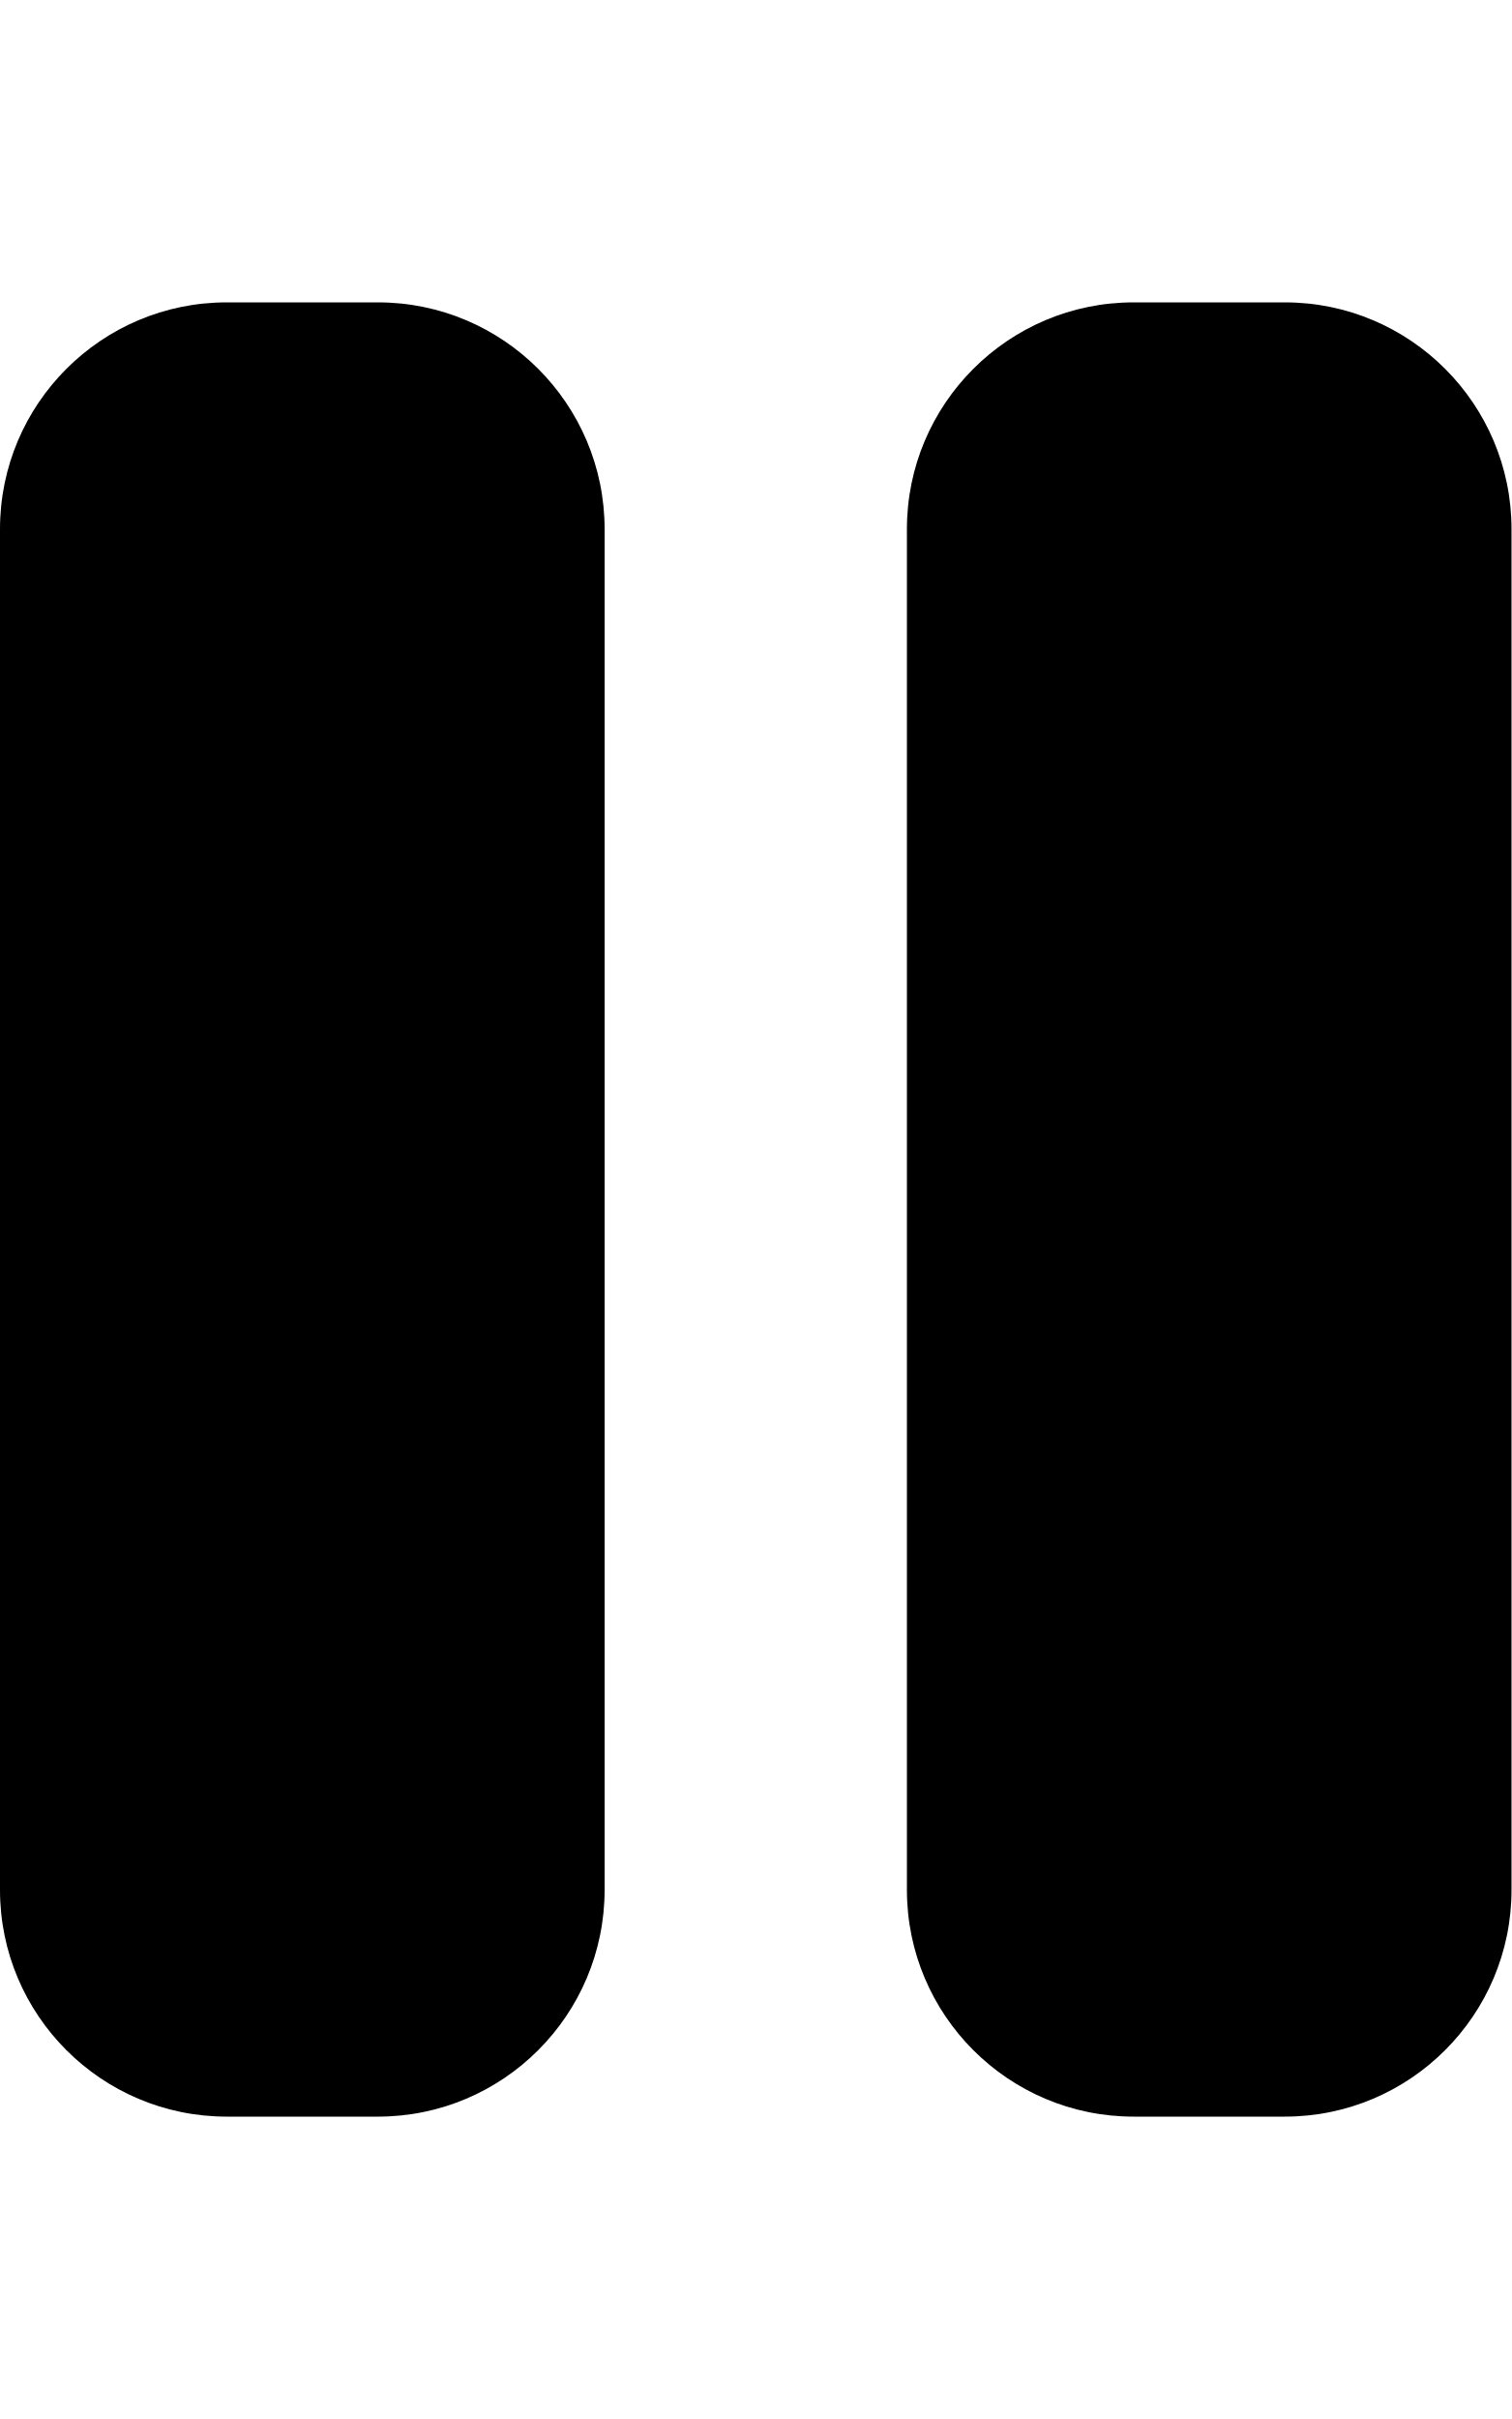
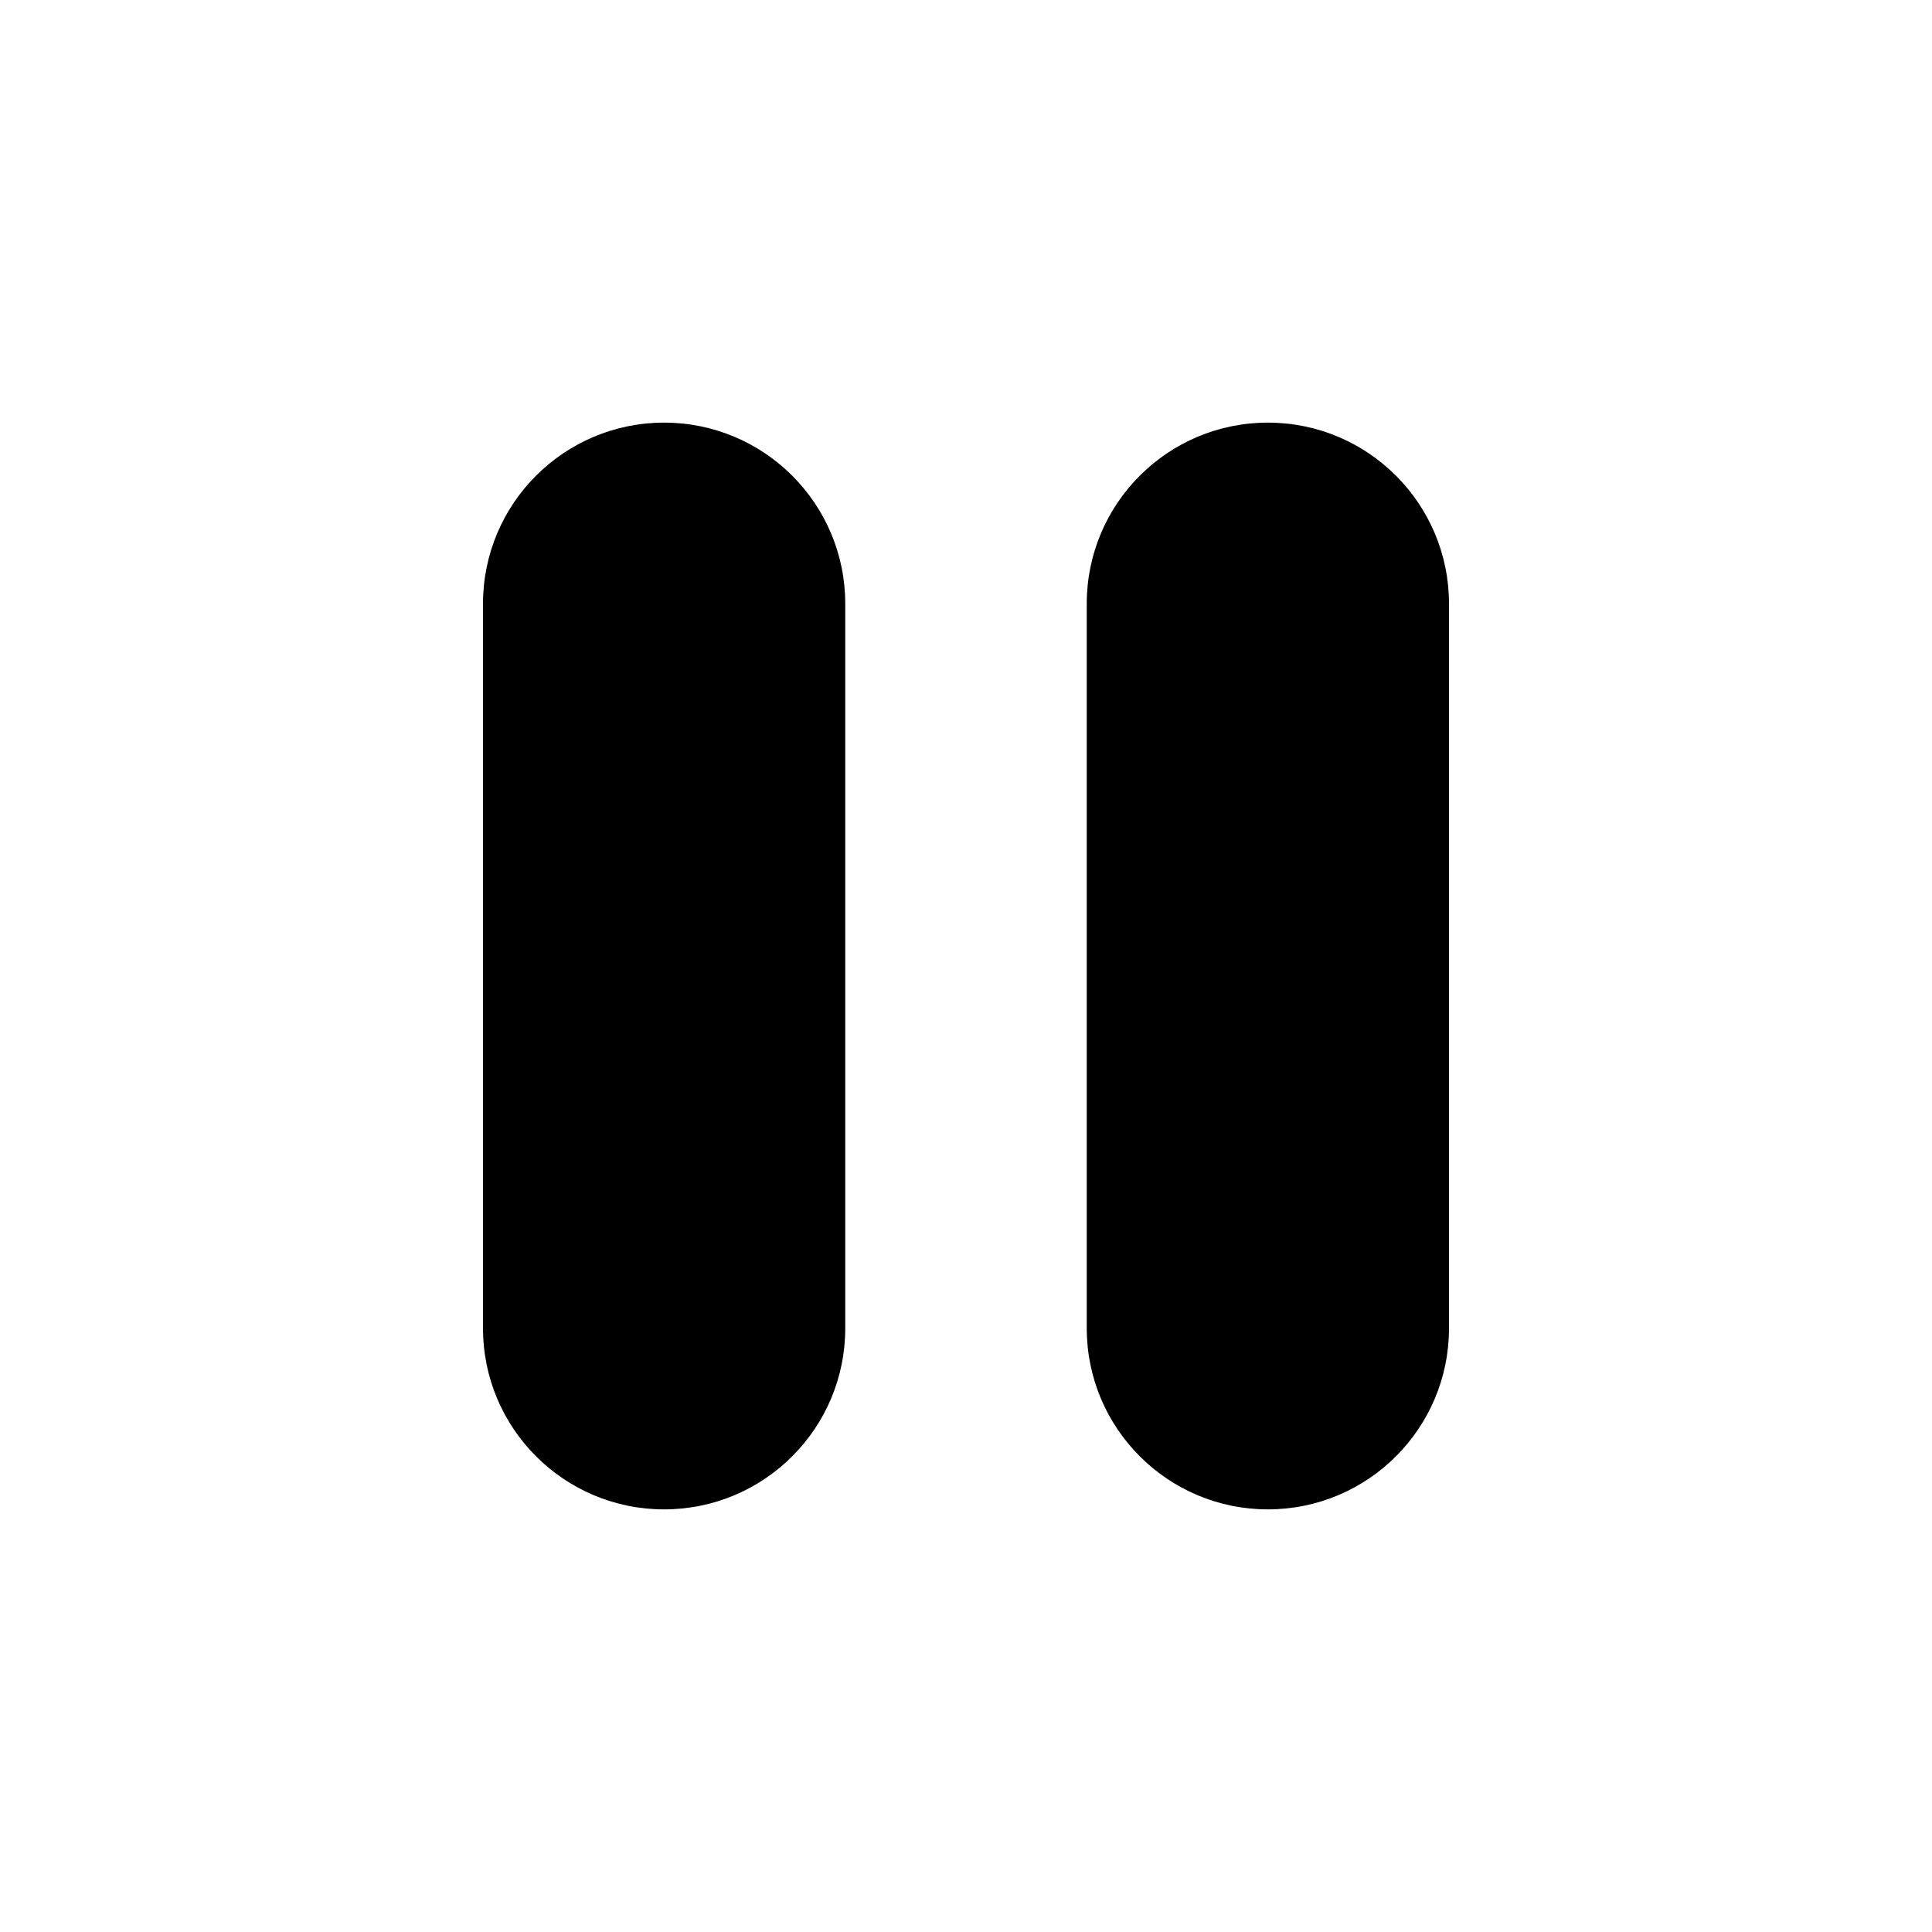
- <svg xmlns="http://www.w3.org/2000/svg" viewBox="0 0 320 512">
-   <path d="M48 64C21.5 64 0 85.5 0 112V400c0 26.5 21.5 48 48 48H80c26.5 0 48-21.5 48-48V112c0-26.5-21.5-48-48-48H48zm192 0c-26.5 0-48 21.5-48 48V400c0 26.5 21.5 48 48 48h32c26.5 0 48-21.5 48-48V112c0-26.5-21.5-48-48-48H240z" />
+ <svg xmlns="http://www.w3.org/2000/svg" width="16" height="16" fill="currentColor" class="bi bi-pause-fill" viewBox="0 0 16 16">
+   <path d="M5.5 3.5A1.5 1.5 0 0 1 7 5v6a1.5 1.5 0 0 1-3 0V5a1.5 1.5 0 0 1 1.5-1.5m5 0A1.5 1.5 0 0 1 12 5v6a1.5 1.5 0 0 1-3 0V5a1.5 1.5 0 0 1 1.5-1.5" />
</svg>
